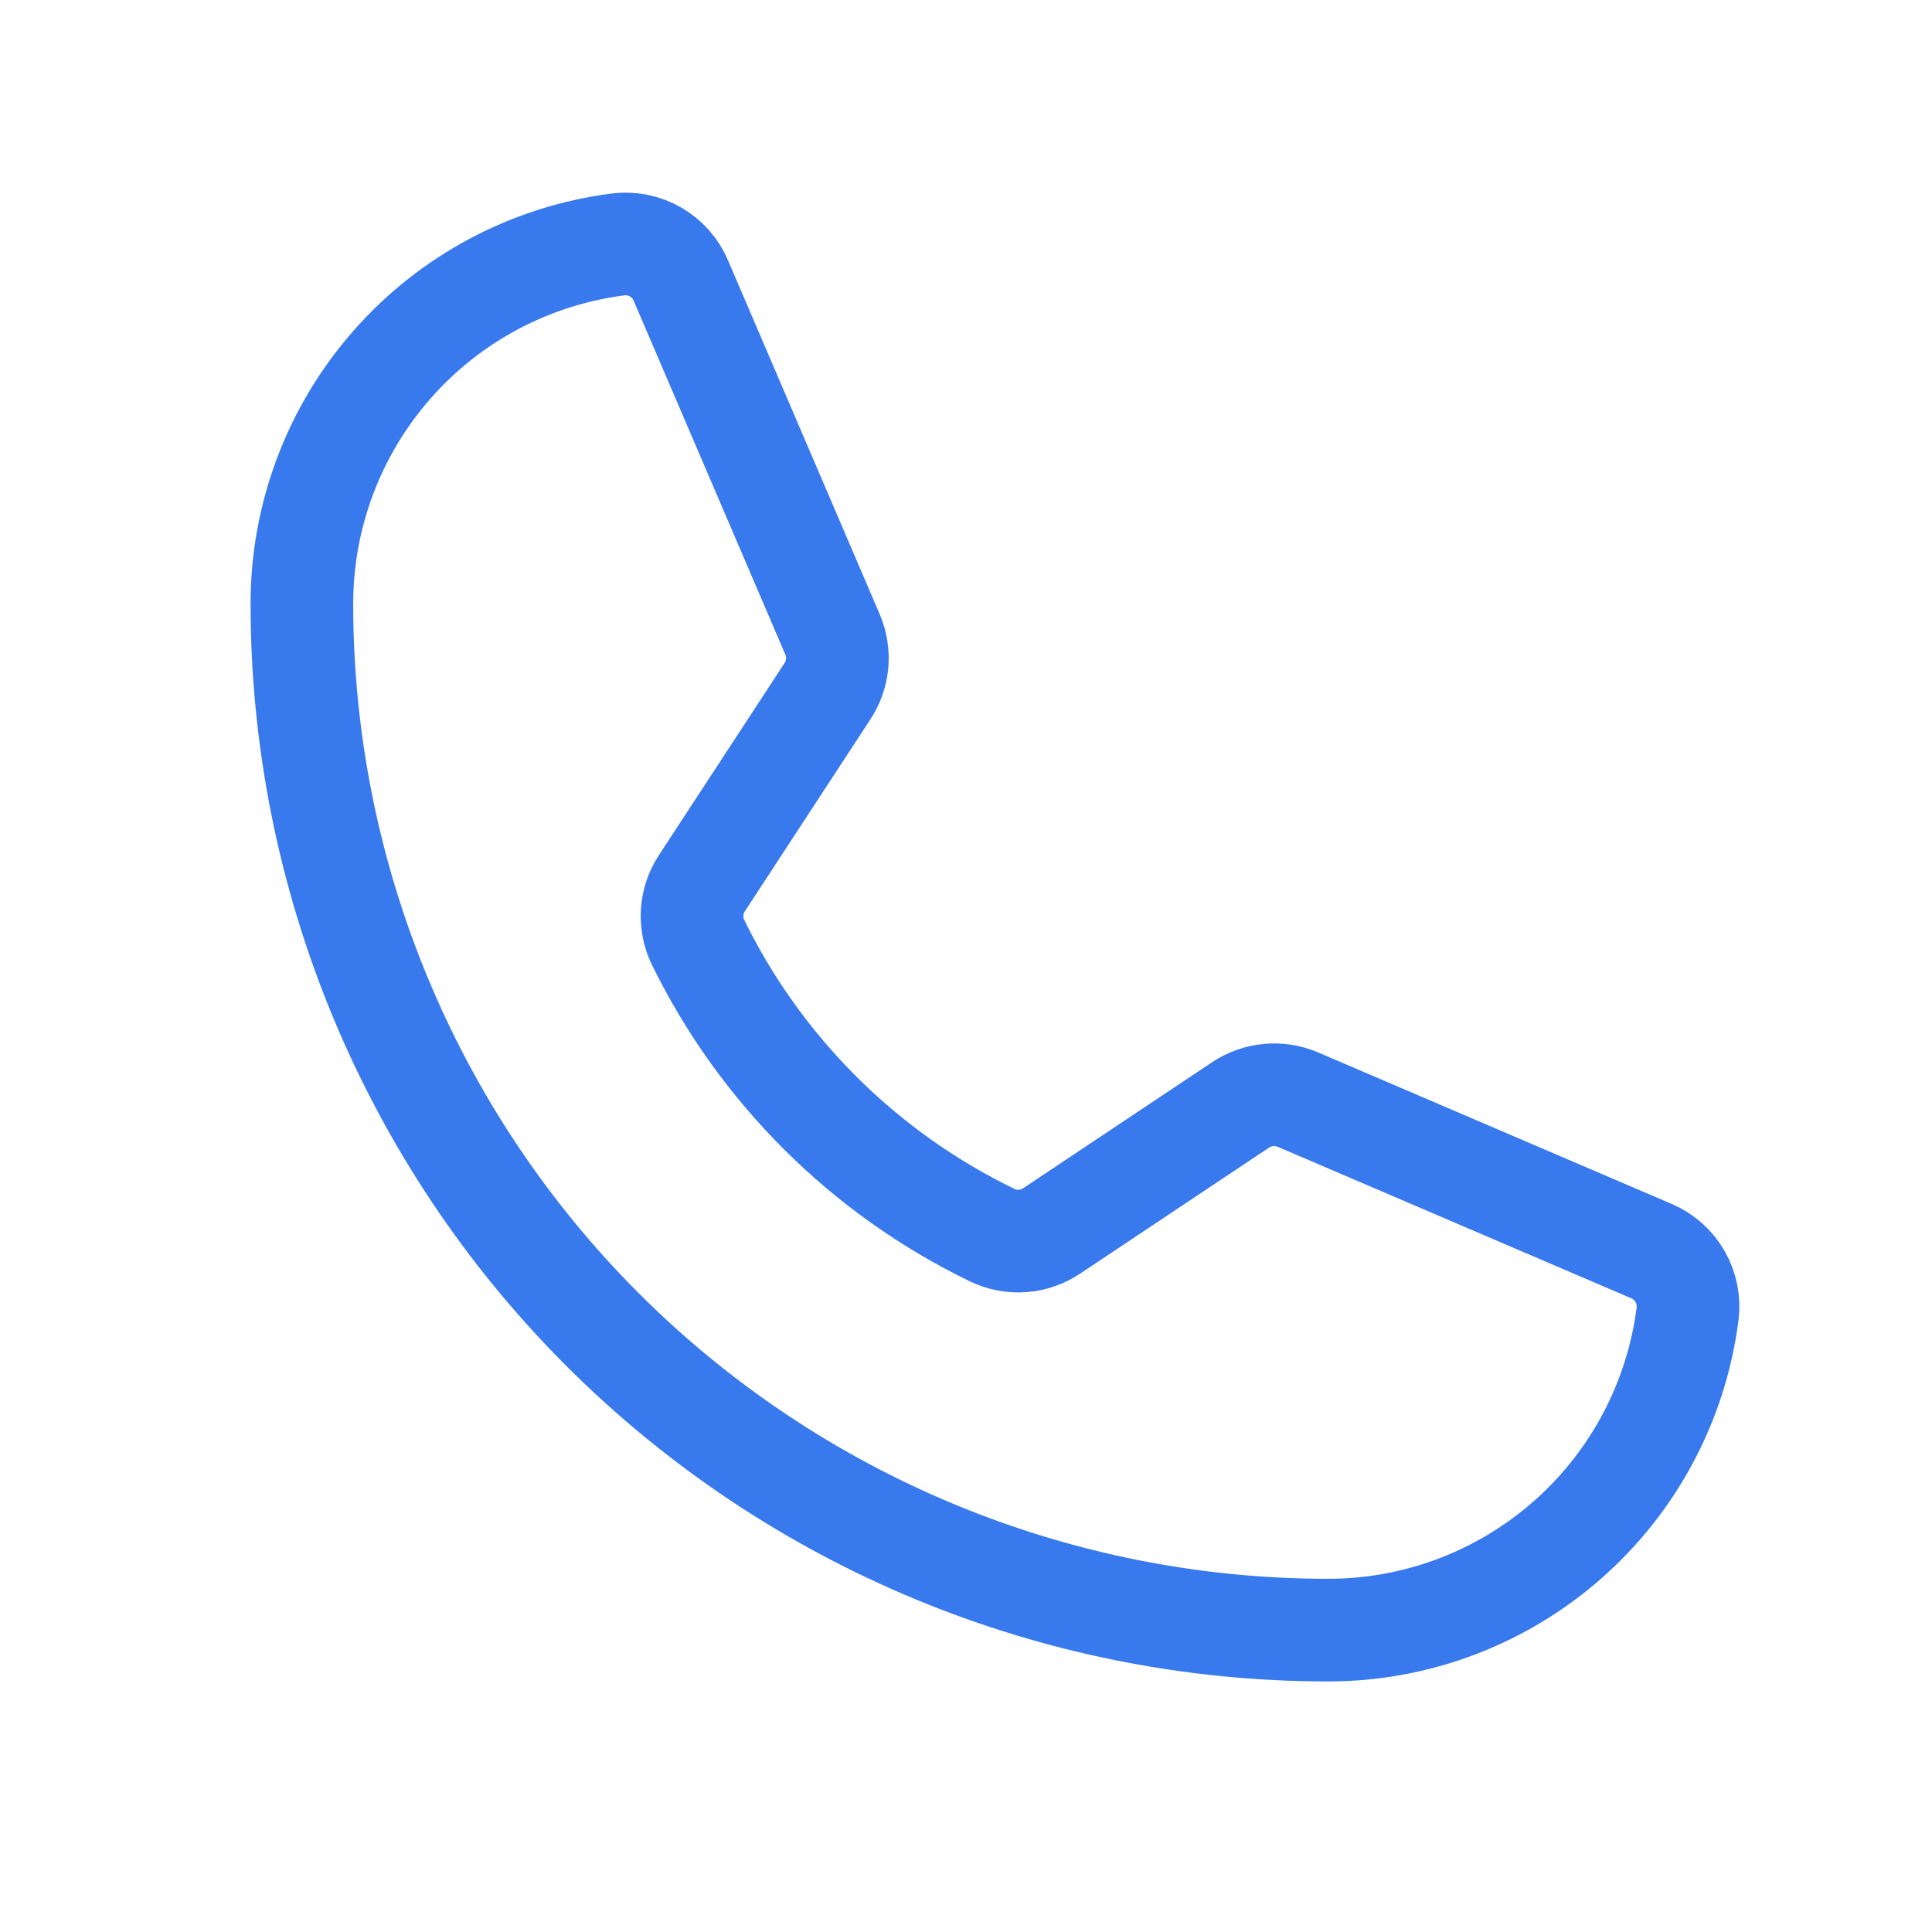
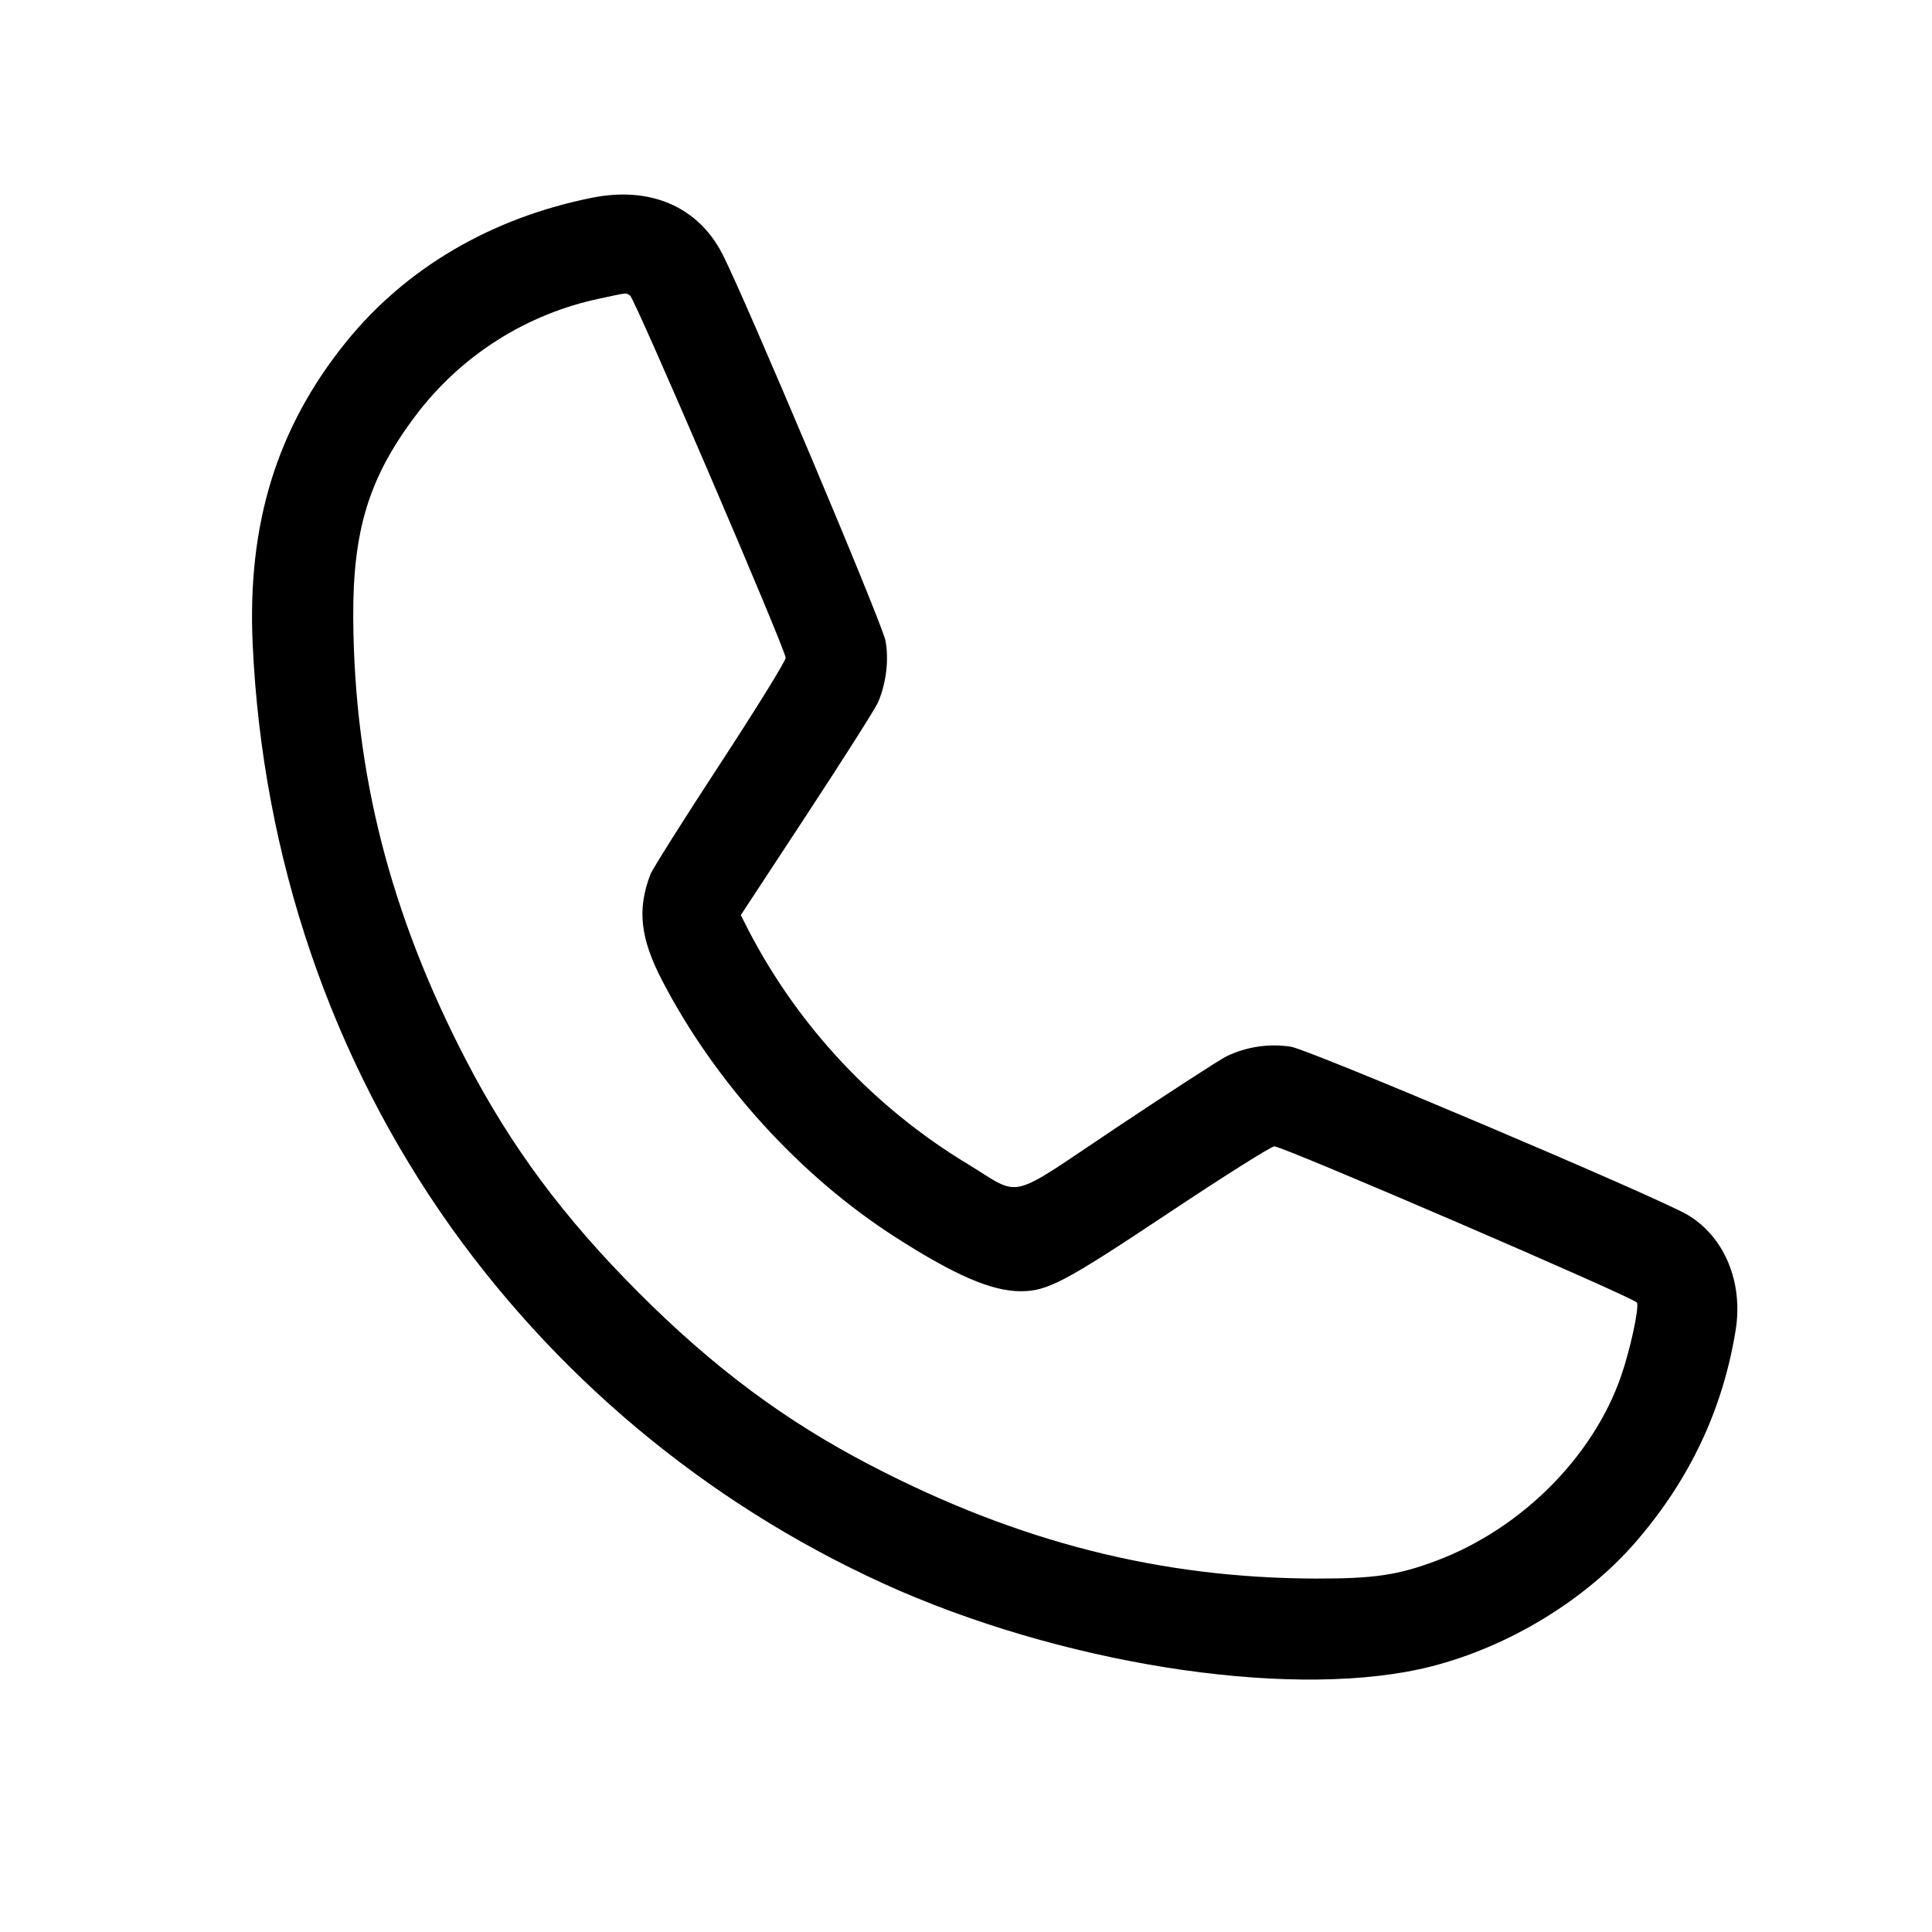
- <svg xmlns="http://www.w3.org/2000/svg" width="32" height="32" viewBox="0 0 32 32" fill="none">
-   <path d="M11.559 15.602C12.597 17.723 14.316 19.434 16.441 20.461C16.597 20.535 16.769 20.567 16.94 20.554C17.112 20.541 17.277 20.483 17.42 20.387L20.549 18.3C20.688 18.208 20.847 18.152 21.013 18.137C21.178 18.121 21.345 18.148 21.498 18.213L27.353 20.722C27.552 20.807 27.718 20.954 27.826 21.141C27.934 21.328 27.978 21.545 27.952 21.759C27.767 23.207 27.061 24.538 25.965 25.503C24.869 26.468 23.46 27 22 27C17.491 27 13.167 25.209 9.979 22.021C6.791 18.833 5 14.509 5 10C5 8.54 5.532 7.13 6.497 6.035C7.461 4.939 8.792 4.233 10.24 4.048C10.455 4.022 10.672 4.066 10.859 4.174C11.046 4.282 11.193 4.448 11.277 4.647L13.789 10.507C13.854 10.659 13.88 10.824 13.866 10.988C13.851 11.152 13.797 11.311 13.706 11.448L11.627 14.626C11.532 14.769 11.476 14.934 11.464 15.105C11.453 15.276 11.485 15.447 11.559 15.602V15.602Z" stroke="#3879ED" stroke-width="1.7" stroke-linecap="round" stroke-linejoin="round" />
+ <svg xmlns="http://www.w3.org/2000/svg" width="32" height="32" fill="none">
+   <path d="M9.813 3.274c-1.675.333-3.099 1.169-4.091 2.403-1.138 1.414-1.628 3.005-1.537 4.99.162 3.531 1.3 6.874 3.294 9.673a17.953 17.953 0 0 0 7.428 6.011c2.965 1.278 6.632 1.8 8.792 1.252 1.29-.327 2.562-1.101 3.398-2.068.891-1.031 1.437-2.189 1.65-3.498.13-.797-.183-1.55-.793-1.914-.486-.289-6.255-2.734-6.572-2.786a1.823 1.823 0 0 0-1.066.158c-.126.064-.947.596-1.825 1.182-1.844 1.231-1.546 1.159-2.476.595a9.809 9.809 0 0 1-3.607-3.843l-.138-.272 1.098-1.672c.603-.919 1.132-1.752 1.174-1.85.136-.314.184-.71.124-1.024-.055-.291-2.35-5.73-2.706-6.414-.405-.776-1.189-1.113-2.147-.923m.623 1.621c.079.05 2.577 5.867 2.577 6.001 0 .053-.491.847-1.091 1.764s-1.117 1.738-1.15 1.824c-.221.58-.168 1.055.194 1.754.879 1.694 2.285 3.241 3.867 4.255.988.633 1.593.894 2.075.894.441 0 .732-.154 2.428-1.283.923-.615 1.72-1.117 1.771-1.117.145 0 5.978 2.514 6.007 2.589.036.095-.114.787-.266 1.223-.466 1.337-1.654 2.523-3.053 3.05-.64.241-1.037.299-2.008.297-2.571-.008-4.92-.605-7.356-1.87-1.422-.738-2.603-1.616-3.847-2.86-1.244-1.244-2.122-2.425-2.86-3.847-1.261-2.427-1.857-4.762-1.873-7.329-.009-1.459.26-2.331 1.034-3.358a5.145 5.145 0 0 1 3.062-1.94c.461-.099.415-.094.489-.047" fill-rule="evenodd" fill="#000" />
</svg>
